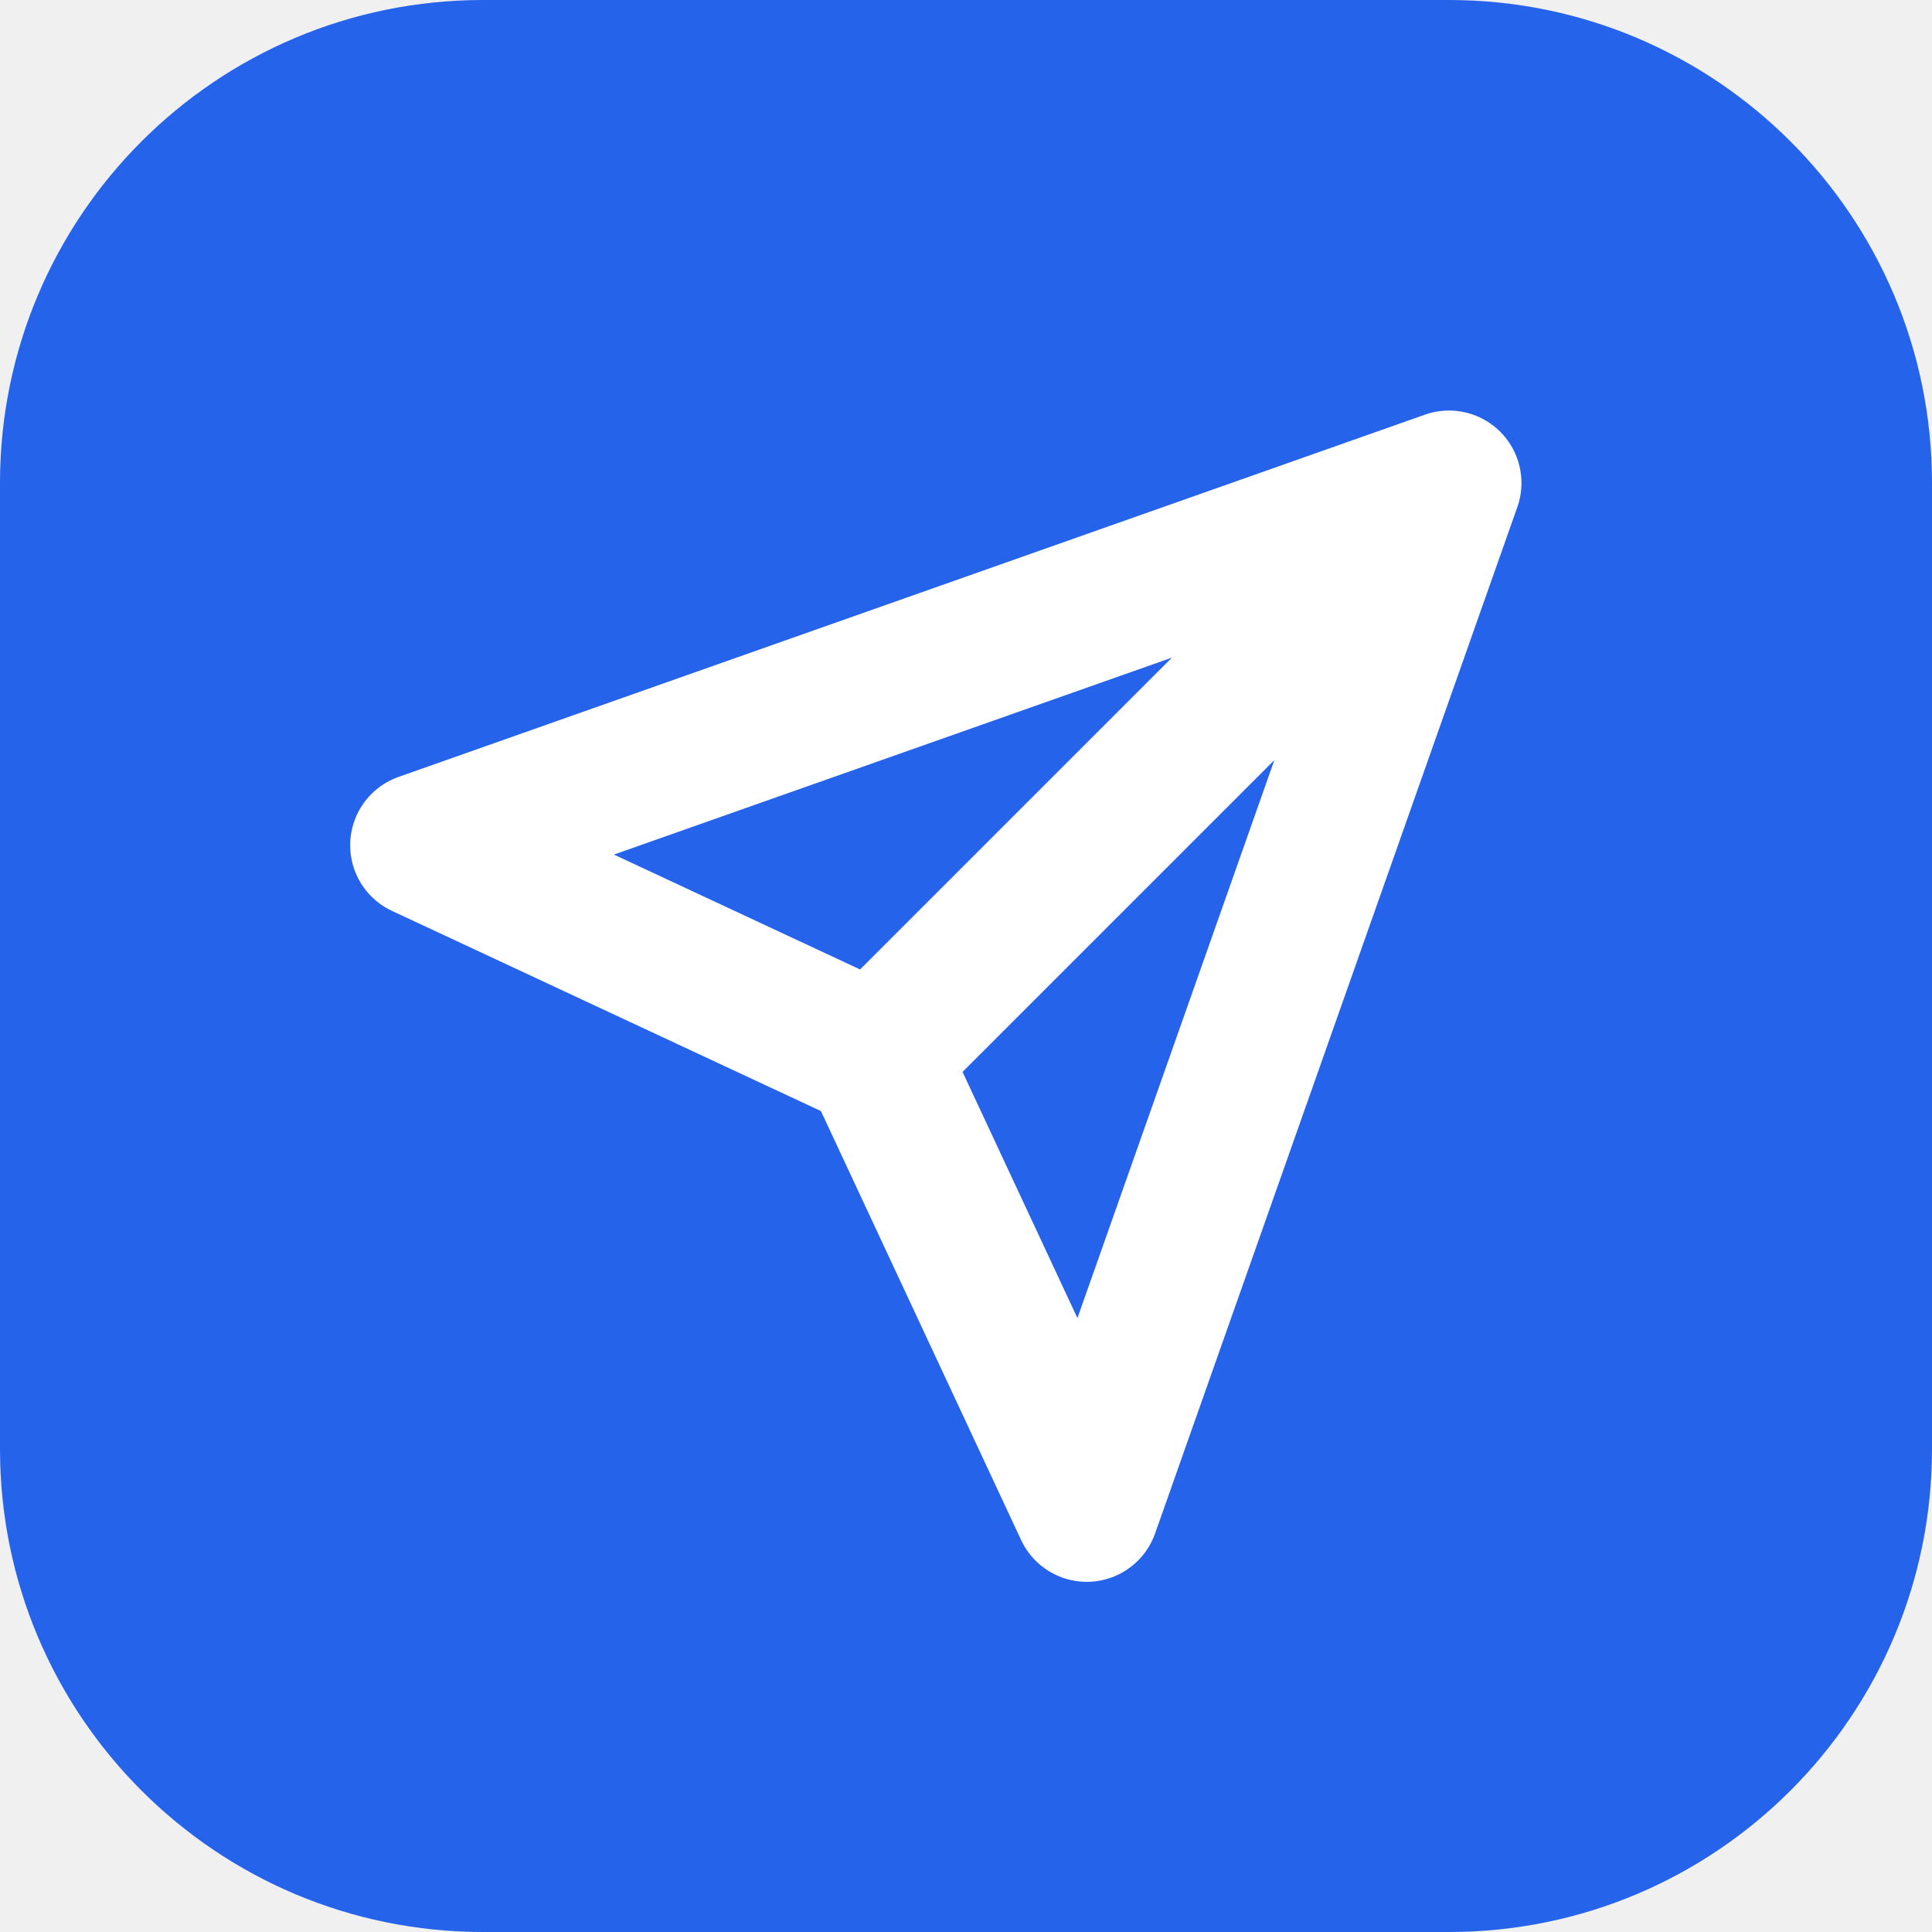
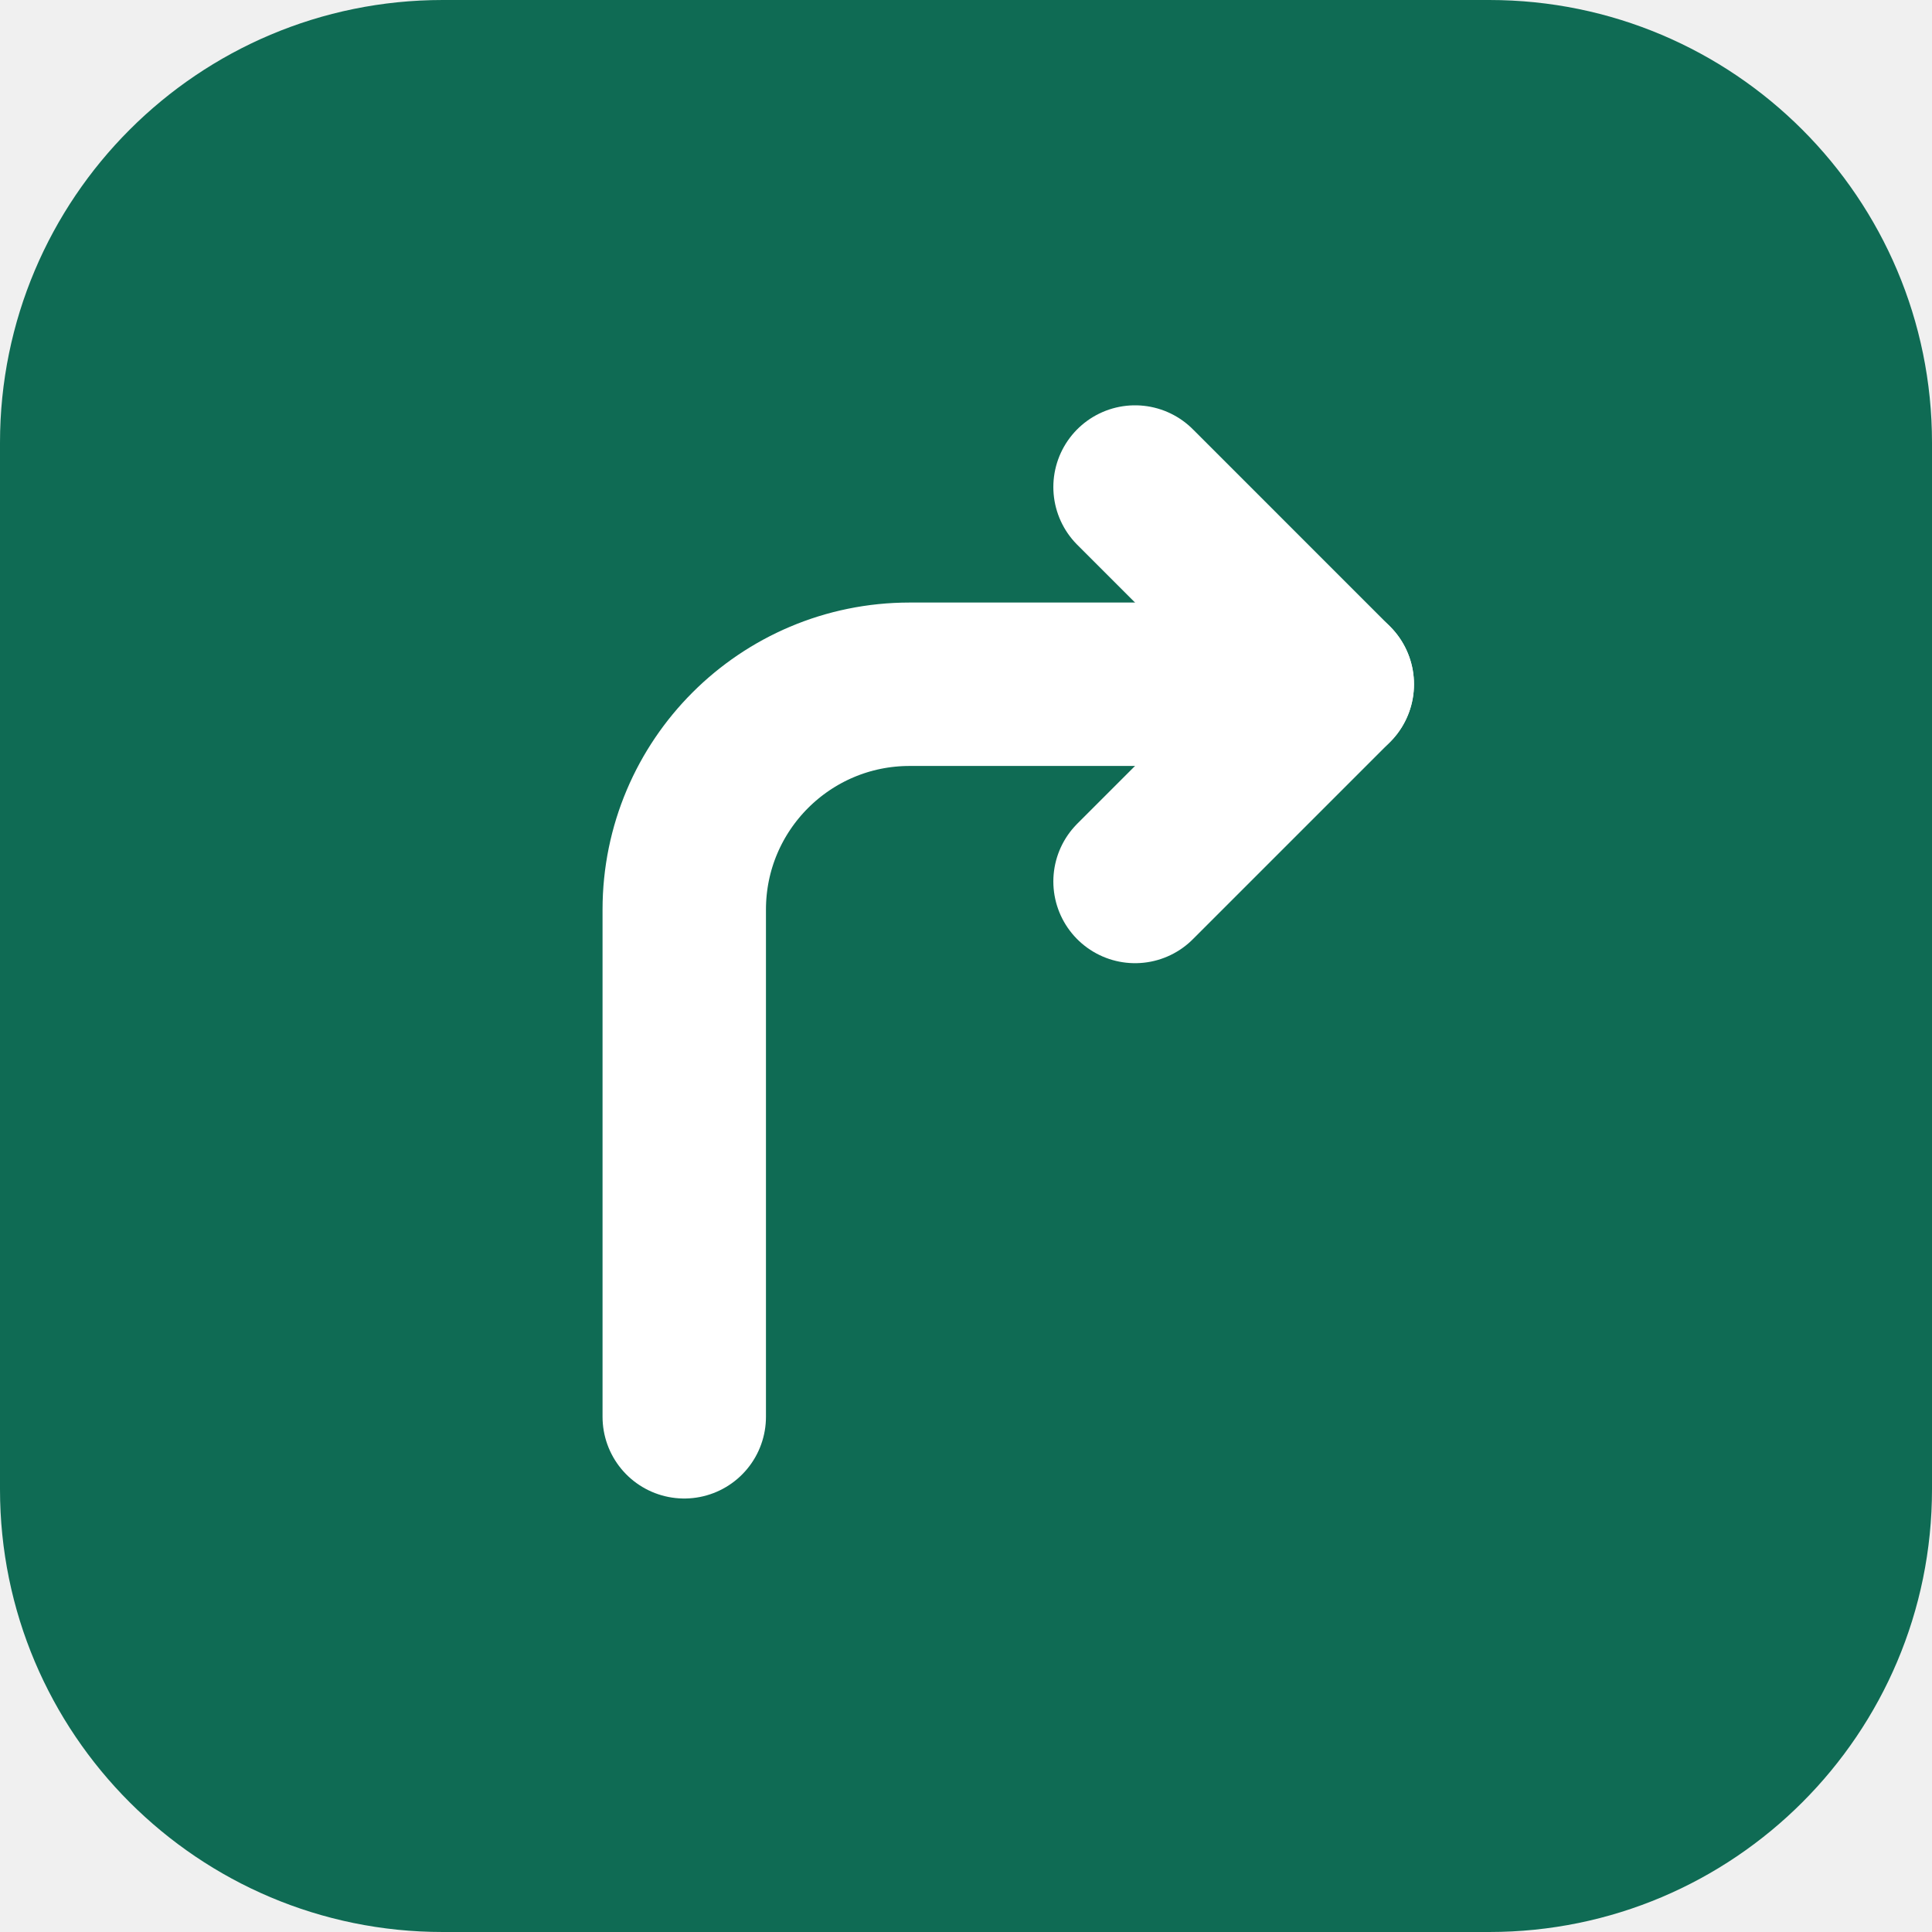
- <svg xmlns="http://www.w3.org/2000/svg" viewBox="0 0 32 32">
-   <rect width="32" height="32" rx="8" fill="#2563eb" />
-   <path d="M24 8 14.5 17.5M24 8l-6 17-3.5-7.5L7 14z" fill="none" stroke="#fff" stroke-width="2.4" stroke-linecap="round" stroke-linejoin="round" />
+ <svg xmlns="http://www.w3.org/2000/svg" viewBox="0 0 24 24">
+   <rect width="24" height="24" rx="5.5" fill="#0f6b54" />
+   <g fill="none" stroke="#fff" stroke-width="2.9" stroke-linecap="round" stroke-linejoin="round" transform="translate(3.6 3.6) scale(.7)">
+     <path d="M7 20v-9a4 4 0 0 1 4-4h7.5" />
+     <path d="m15 3.5 3.5 3.5-3.5 3.5" />
+   </g>
</svg>
